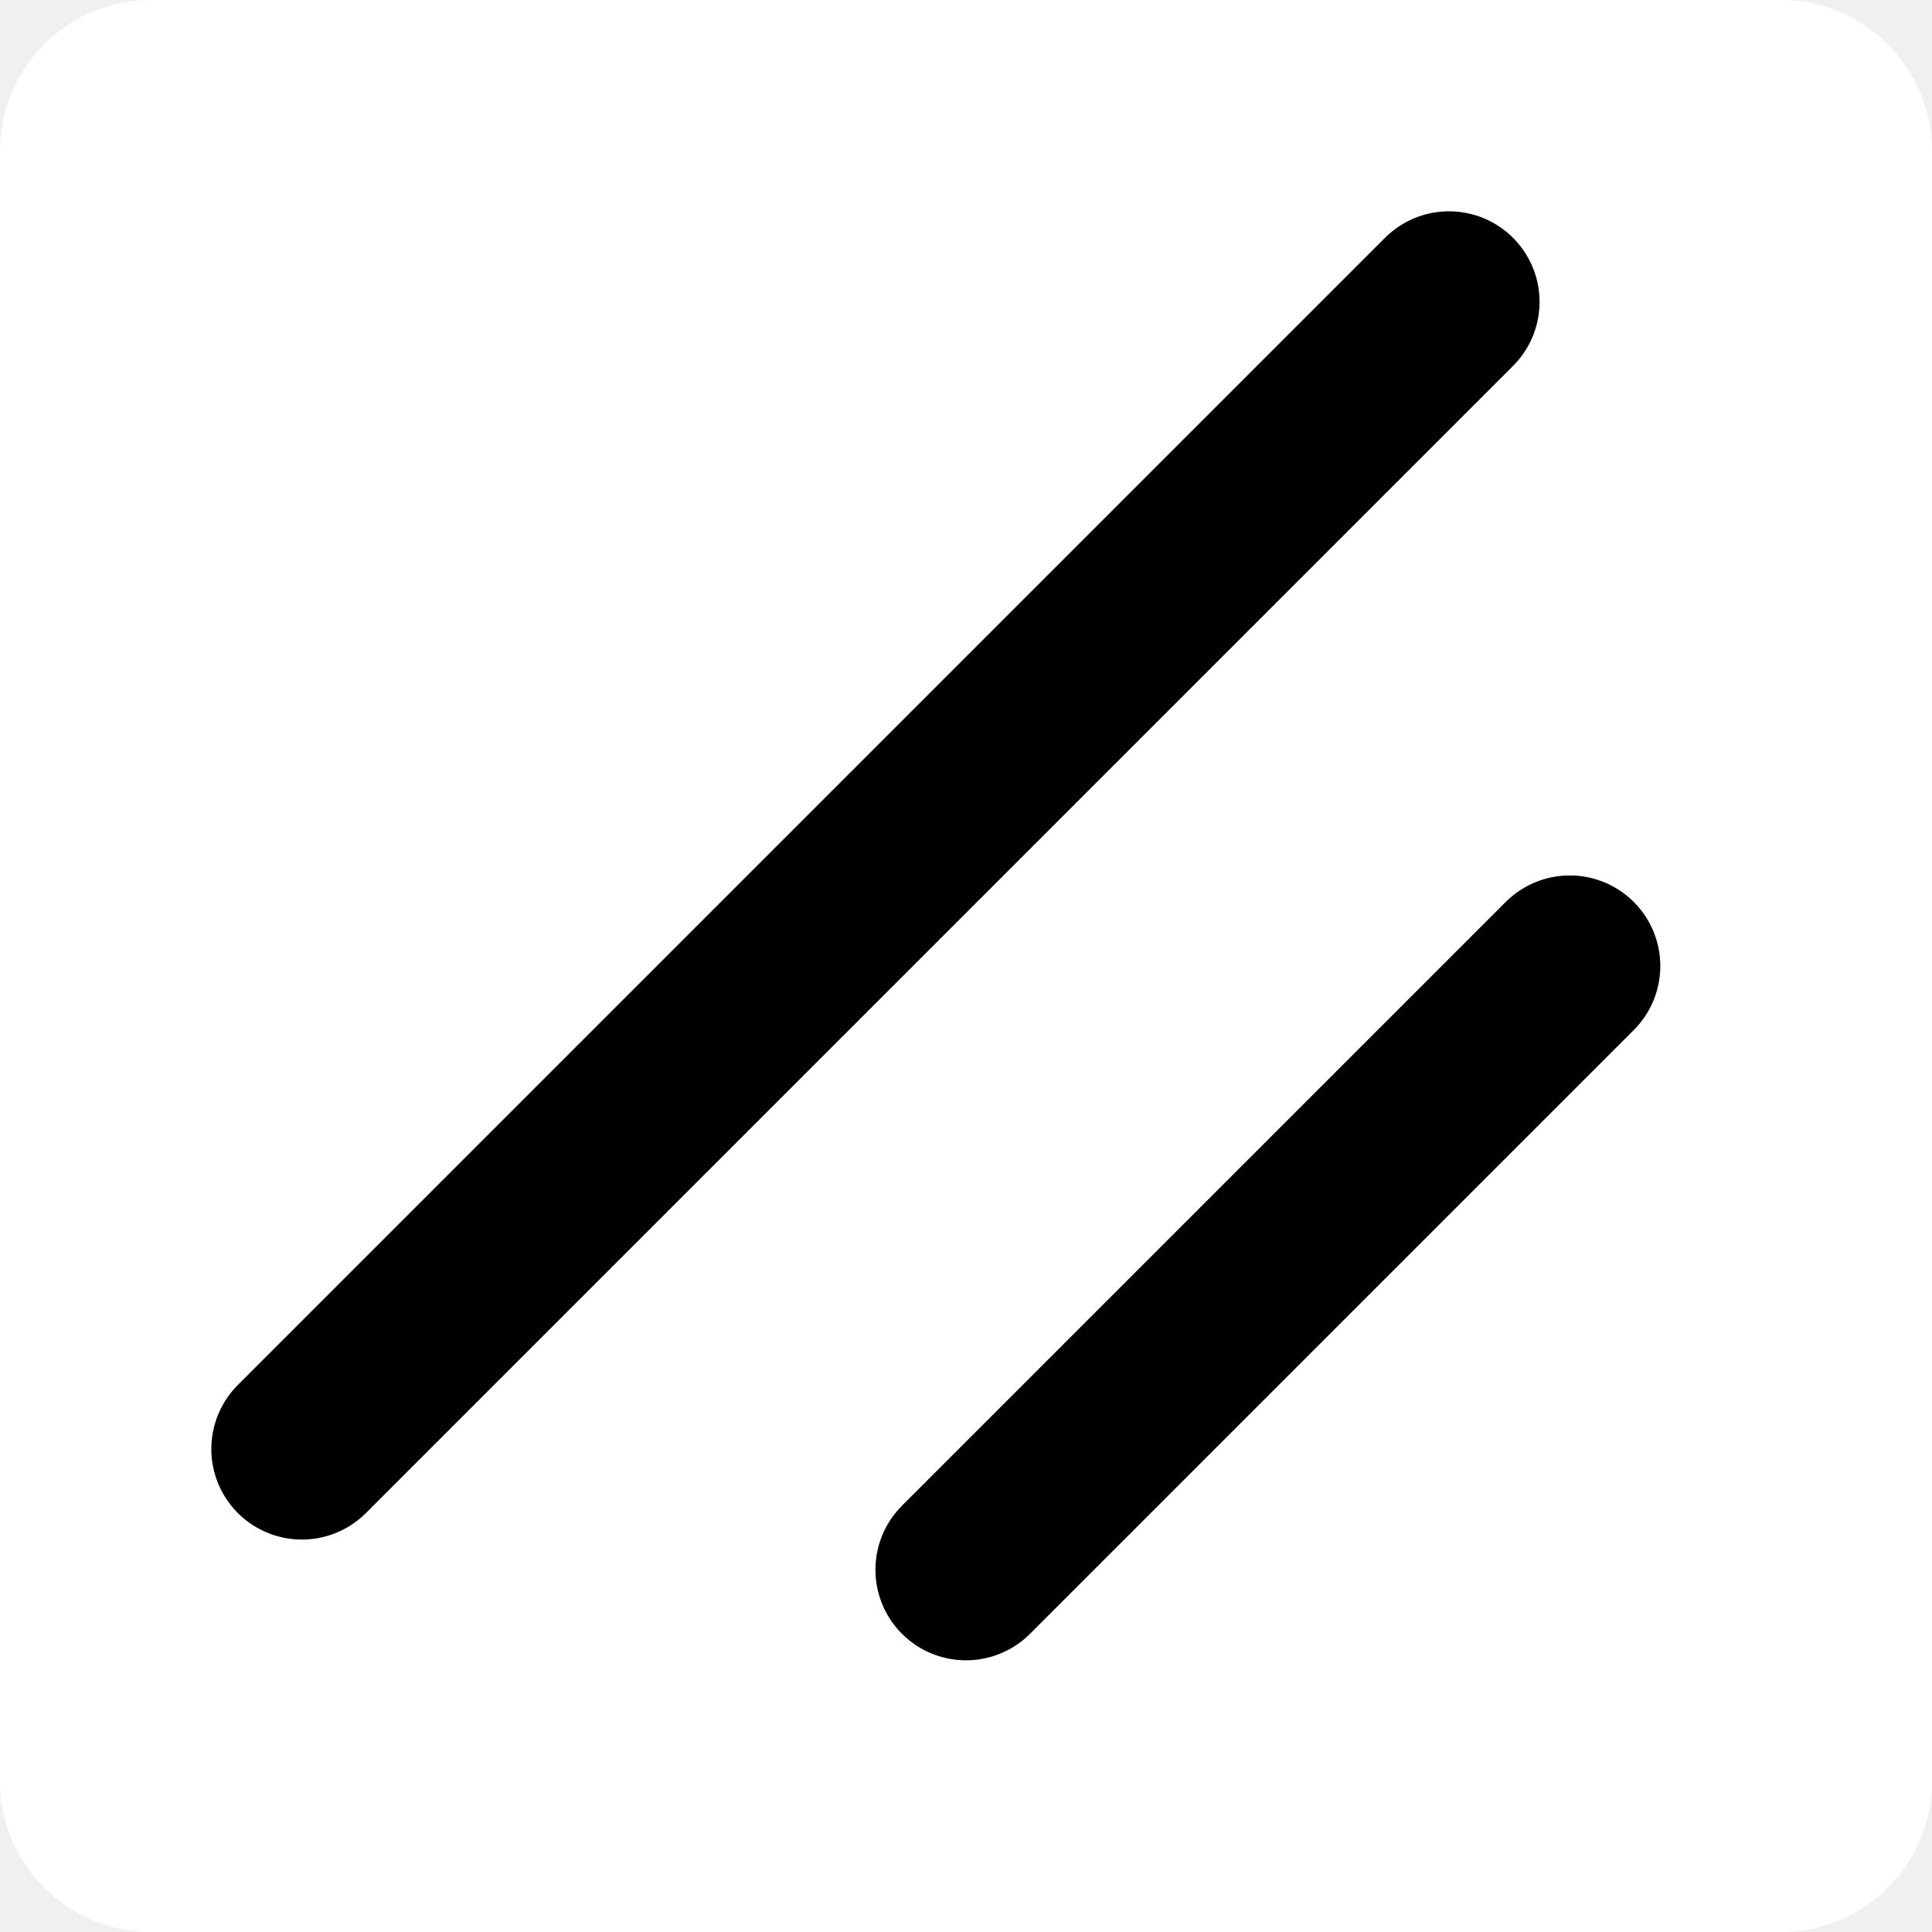
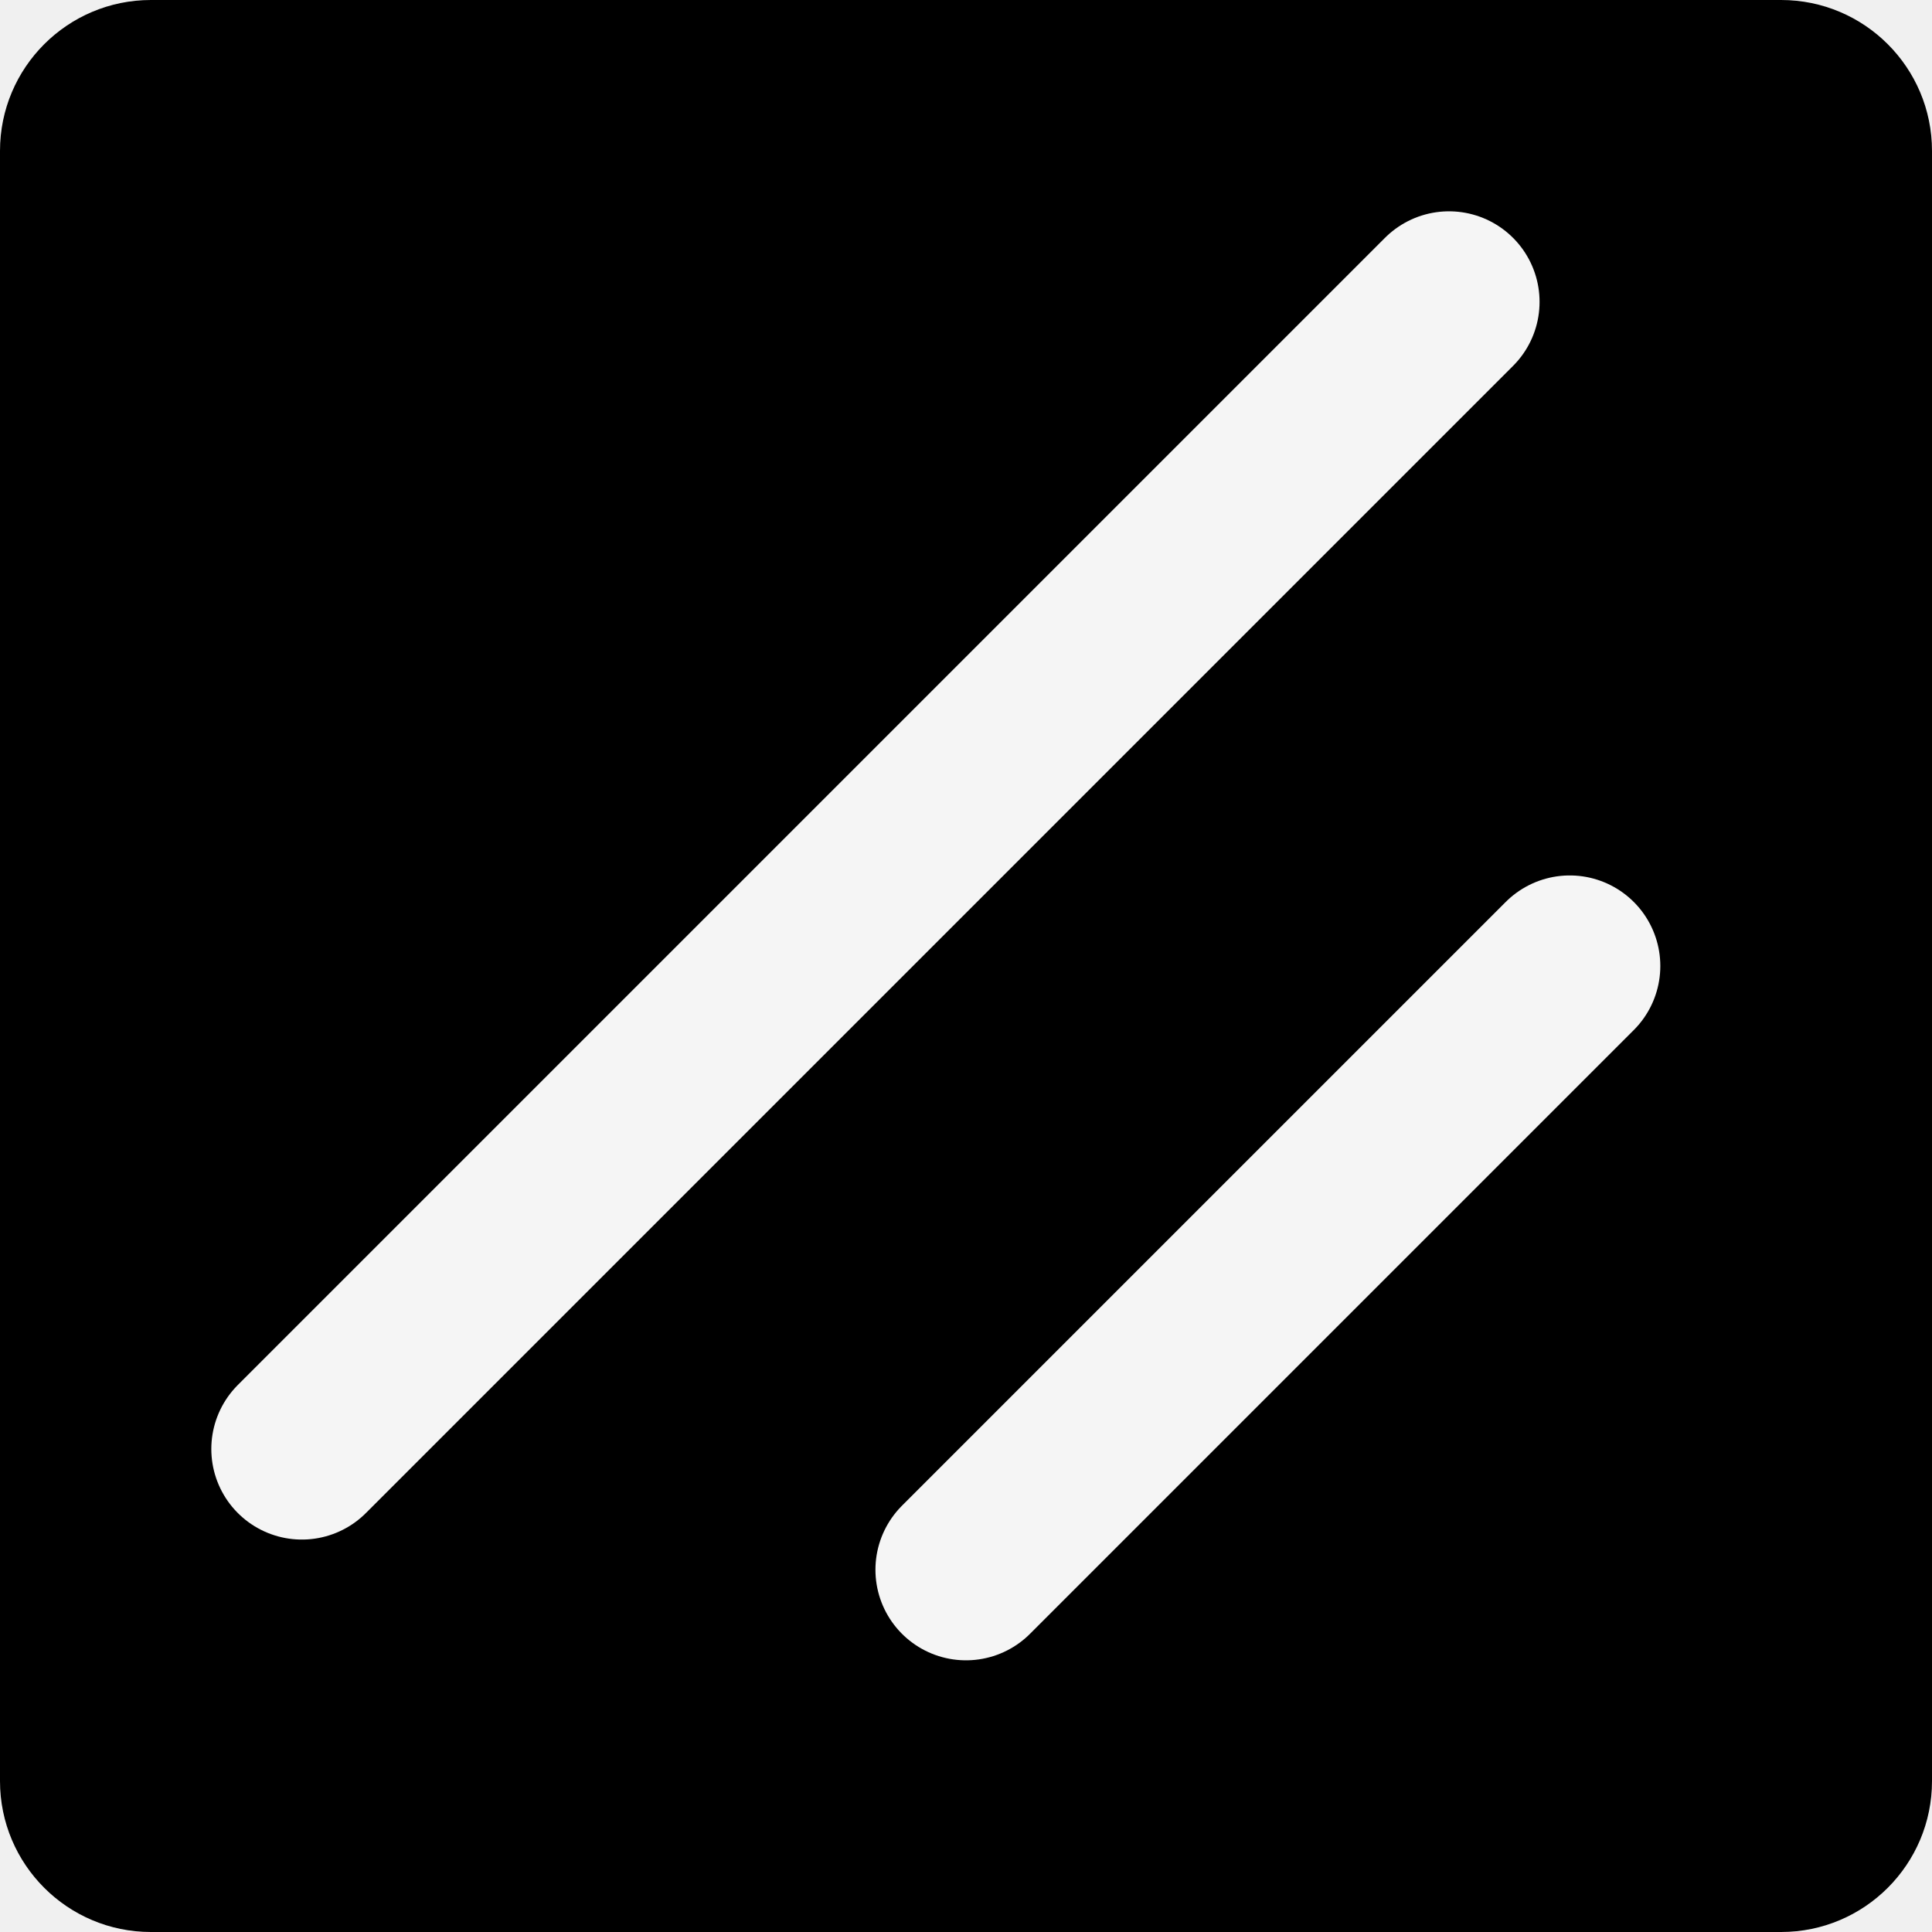
<svg xmlns="http://www.w3.org/2000/svg" width="256" height="256" viewBox="0 0 256 256" fill="none">
  <style>
    /* Background path only has a fill, no stroke */
    .bg {
-       fill: white;
+       fill: #000;
      stroke: none;
    }

    /* The lines only have a stroke, no fill */
    .lines {
      fill: none;
-       stroke: #000;
+       stroke: #f5f5f5;
    }

    /* Dark mode overrides */
    @media (prefers-color-scheme: dark) {
      .bg {
-         fill: #000;
+         fill: #f5f5f5;
      }
      .lines {
-         stroke: #f5f5f5;
+         stroke: #000;
      }
    }
  </style>
  <path class="bg" d="M236 0H20C8.954 0 0 8.954 0 20V236C0 247.046 8.954 256 20 256H236C247.046 256 256 247.046 256 236V20C256 8.954 247.046 0 236 0Z" />
  <path class="lines" d="M208 128L128 208" stroke-width="24" stroke-linecap="round" stroke-linejoin="round" />
  <path class="lines" d="M192 40L40 192" stroke-width="24" stroke-linecap="round" stroke-linejoin="round" />
</svg>
